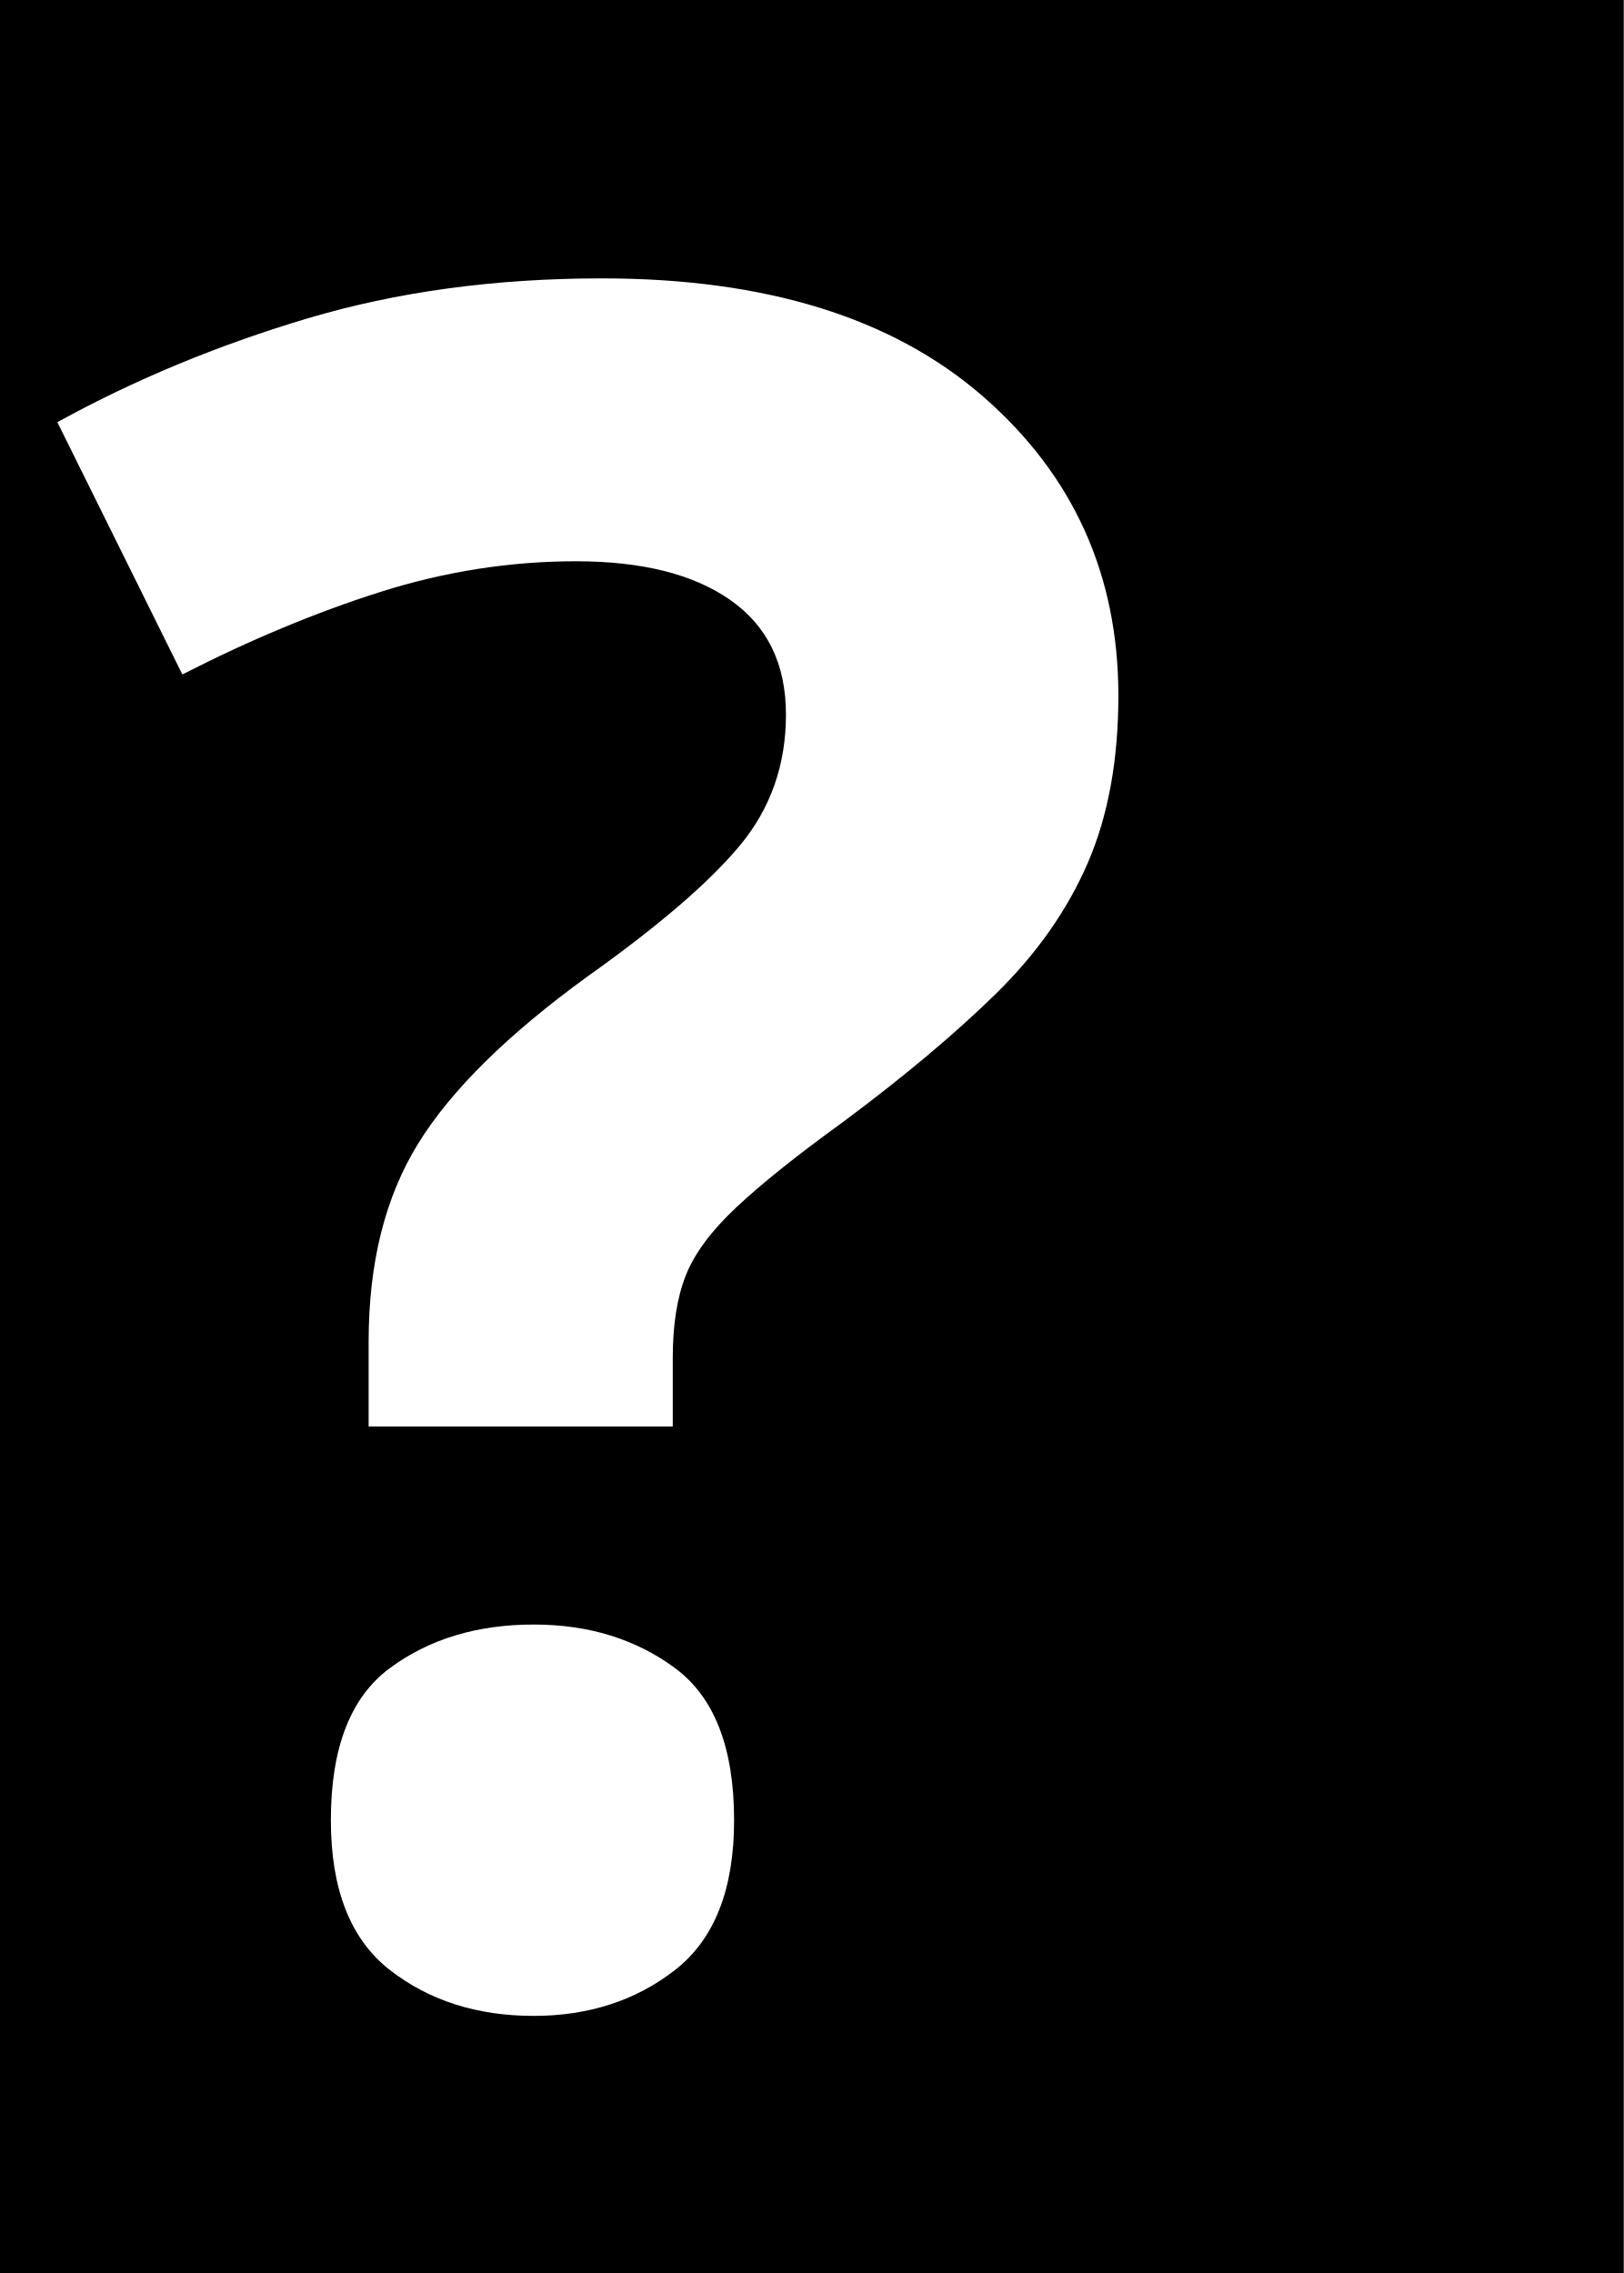
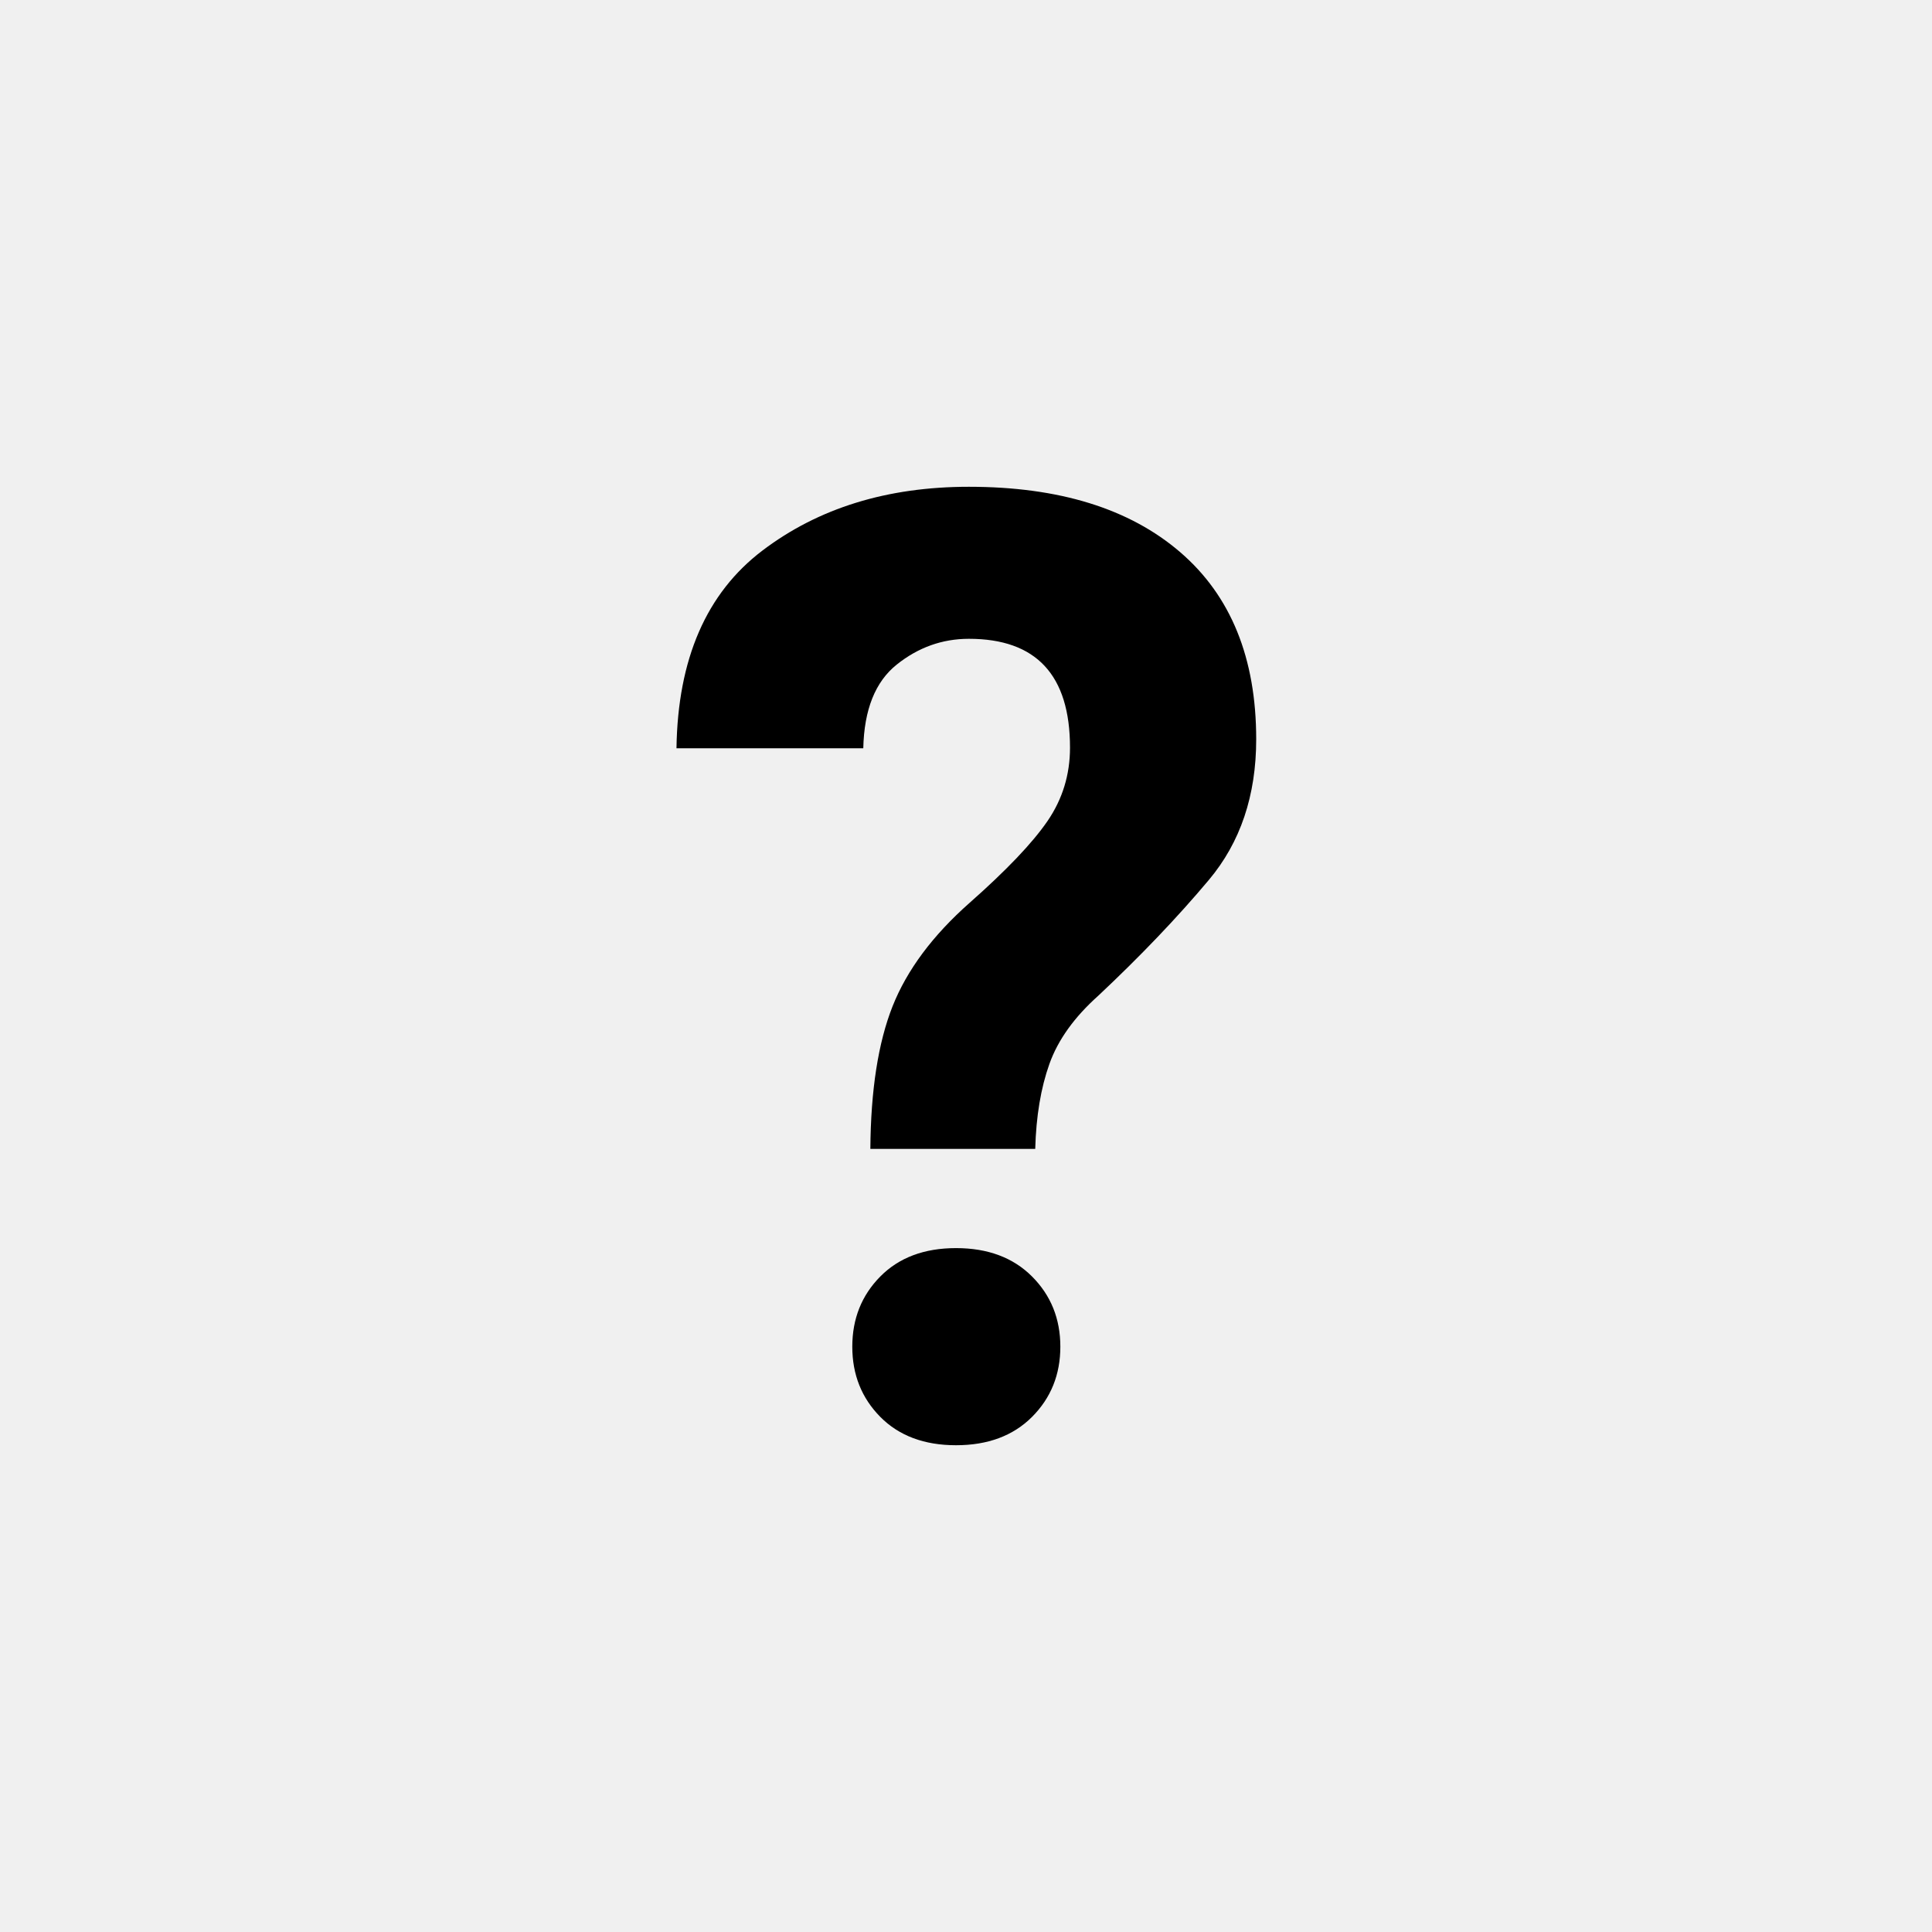
- <svg xmlns="http://www.w3.org/2000/svg" width="450" height="630" viewBox="0 0 450 630" id="svg2" version="1.1">
+ <svg xmlns="http://www.w3.org/2000/svg" width="500" height="500" viewBox="0 0 500 500" id="svg2" version="1.1">
  <defs id="defs4" />
-   <g id="layer1" transform="translate(6.560917,-420.8419)">
-     <rect style="color:#000000;clip-rule:nonzero;display:inline;overflow:visible;visibility:visible;opacity:1;isolation:auto;mix-blend-mode:normal;color-interpolation:sRGB;color-interpolation-filters:linearRGB;solid-color:#000000;solid-opacity:1;fill:#000000;fill-opacity:1;fill-rule:nonzero;stroke:#000000;stroke-width:1;stroke-linecap:butt;stroke-linejoin:miter;stroke-miterlimit:4;stroke-dasharray:none;stroke-dashoffset:0;stroke-opacity:1;color-rendering:auto;image-rendering:auto;shape-rendering:auto;text-rendering:auto;enable-background:accumulate" id="rect4140" width="449" height="629" x="-6.061" y="421.342" />
-     <text xml:space="preserve" style="font-style:normal;font-weight:normal;font-size:653.427px;line-height:125%;font-family:sans-serif;letter-spacing:0px;word-spacing:0px;fill:#ffffff;fill-opacity:1;stroke:none;stroke-width:1px;stroke-linecap:butt;stroke-linejoin:miter;stroke-opacity:1" x="7.382" y="971.076" id="text4136">
-       <tspan id="tspan4138" x="7.382" y="971.076" style="font-style:normal;font-variant:normal;font-weight:bold;font-stretch:normal;font-family:'Berthold Akzidenz Grotesk';-inkscape-font-specification:'Berthold Akzidenz Grotesk';fill:#ffffff;fill-opacity:1">?</tspan>
+   <g id="layer1" transform="translate(6.560917,-550.8419)">
+     <text xml:space="preserve" style="font-style:normal;font-variant:normal;font-weight:bold;font-stretch:normal;font-size:341.407px;line-height:0%;font-family:Roboto;-inkscape-font-specification:'Roboto, Bold';font-variant-ligatures:normal;font-variant-caps:normal;font-variant-numeric:normal;font-feature-settings:normal;text-align:start;letter-spacing:0px;word-spacing:0px;writing-mode:lr-tb;text-anchor:start;fill:#000000;fill-opacity:1;stroke:none;stroke-width:1px;stroke-linecap:butt;stroke-linejoin:miter;stroke-opacity:1" x="160.838" y="922.868" id="text4136">
+       <tspan id="tspan4138" x="160.838" y="922.868" style="font-style:normal;font-variant:normal;font-weight:bold;font-stretch:normal;font-size:341.407px;line-height:1.25;font-family:Roboto;-inkscape-font-specification:'Roboto, Bold';font-variant-ligatures:normal;font-variant-caps:normal;font-variant-numeric:normal;font-feature-settings:normal;text-align:start;writing-mode:lr-tb;text-anchor:start;fill:#000000;fill-opacity:1;stroke-width:1px">?</tspan>
    </text>
  </g>
</svg>
